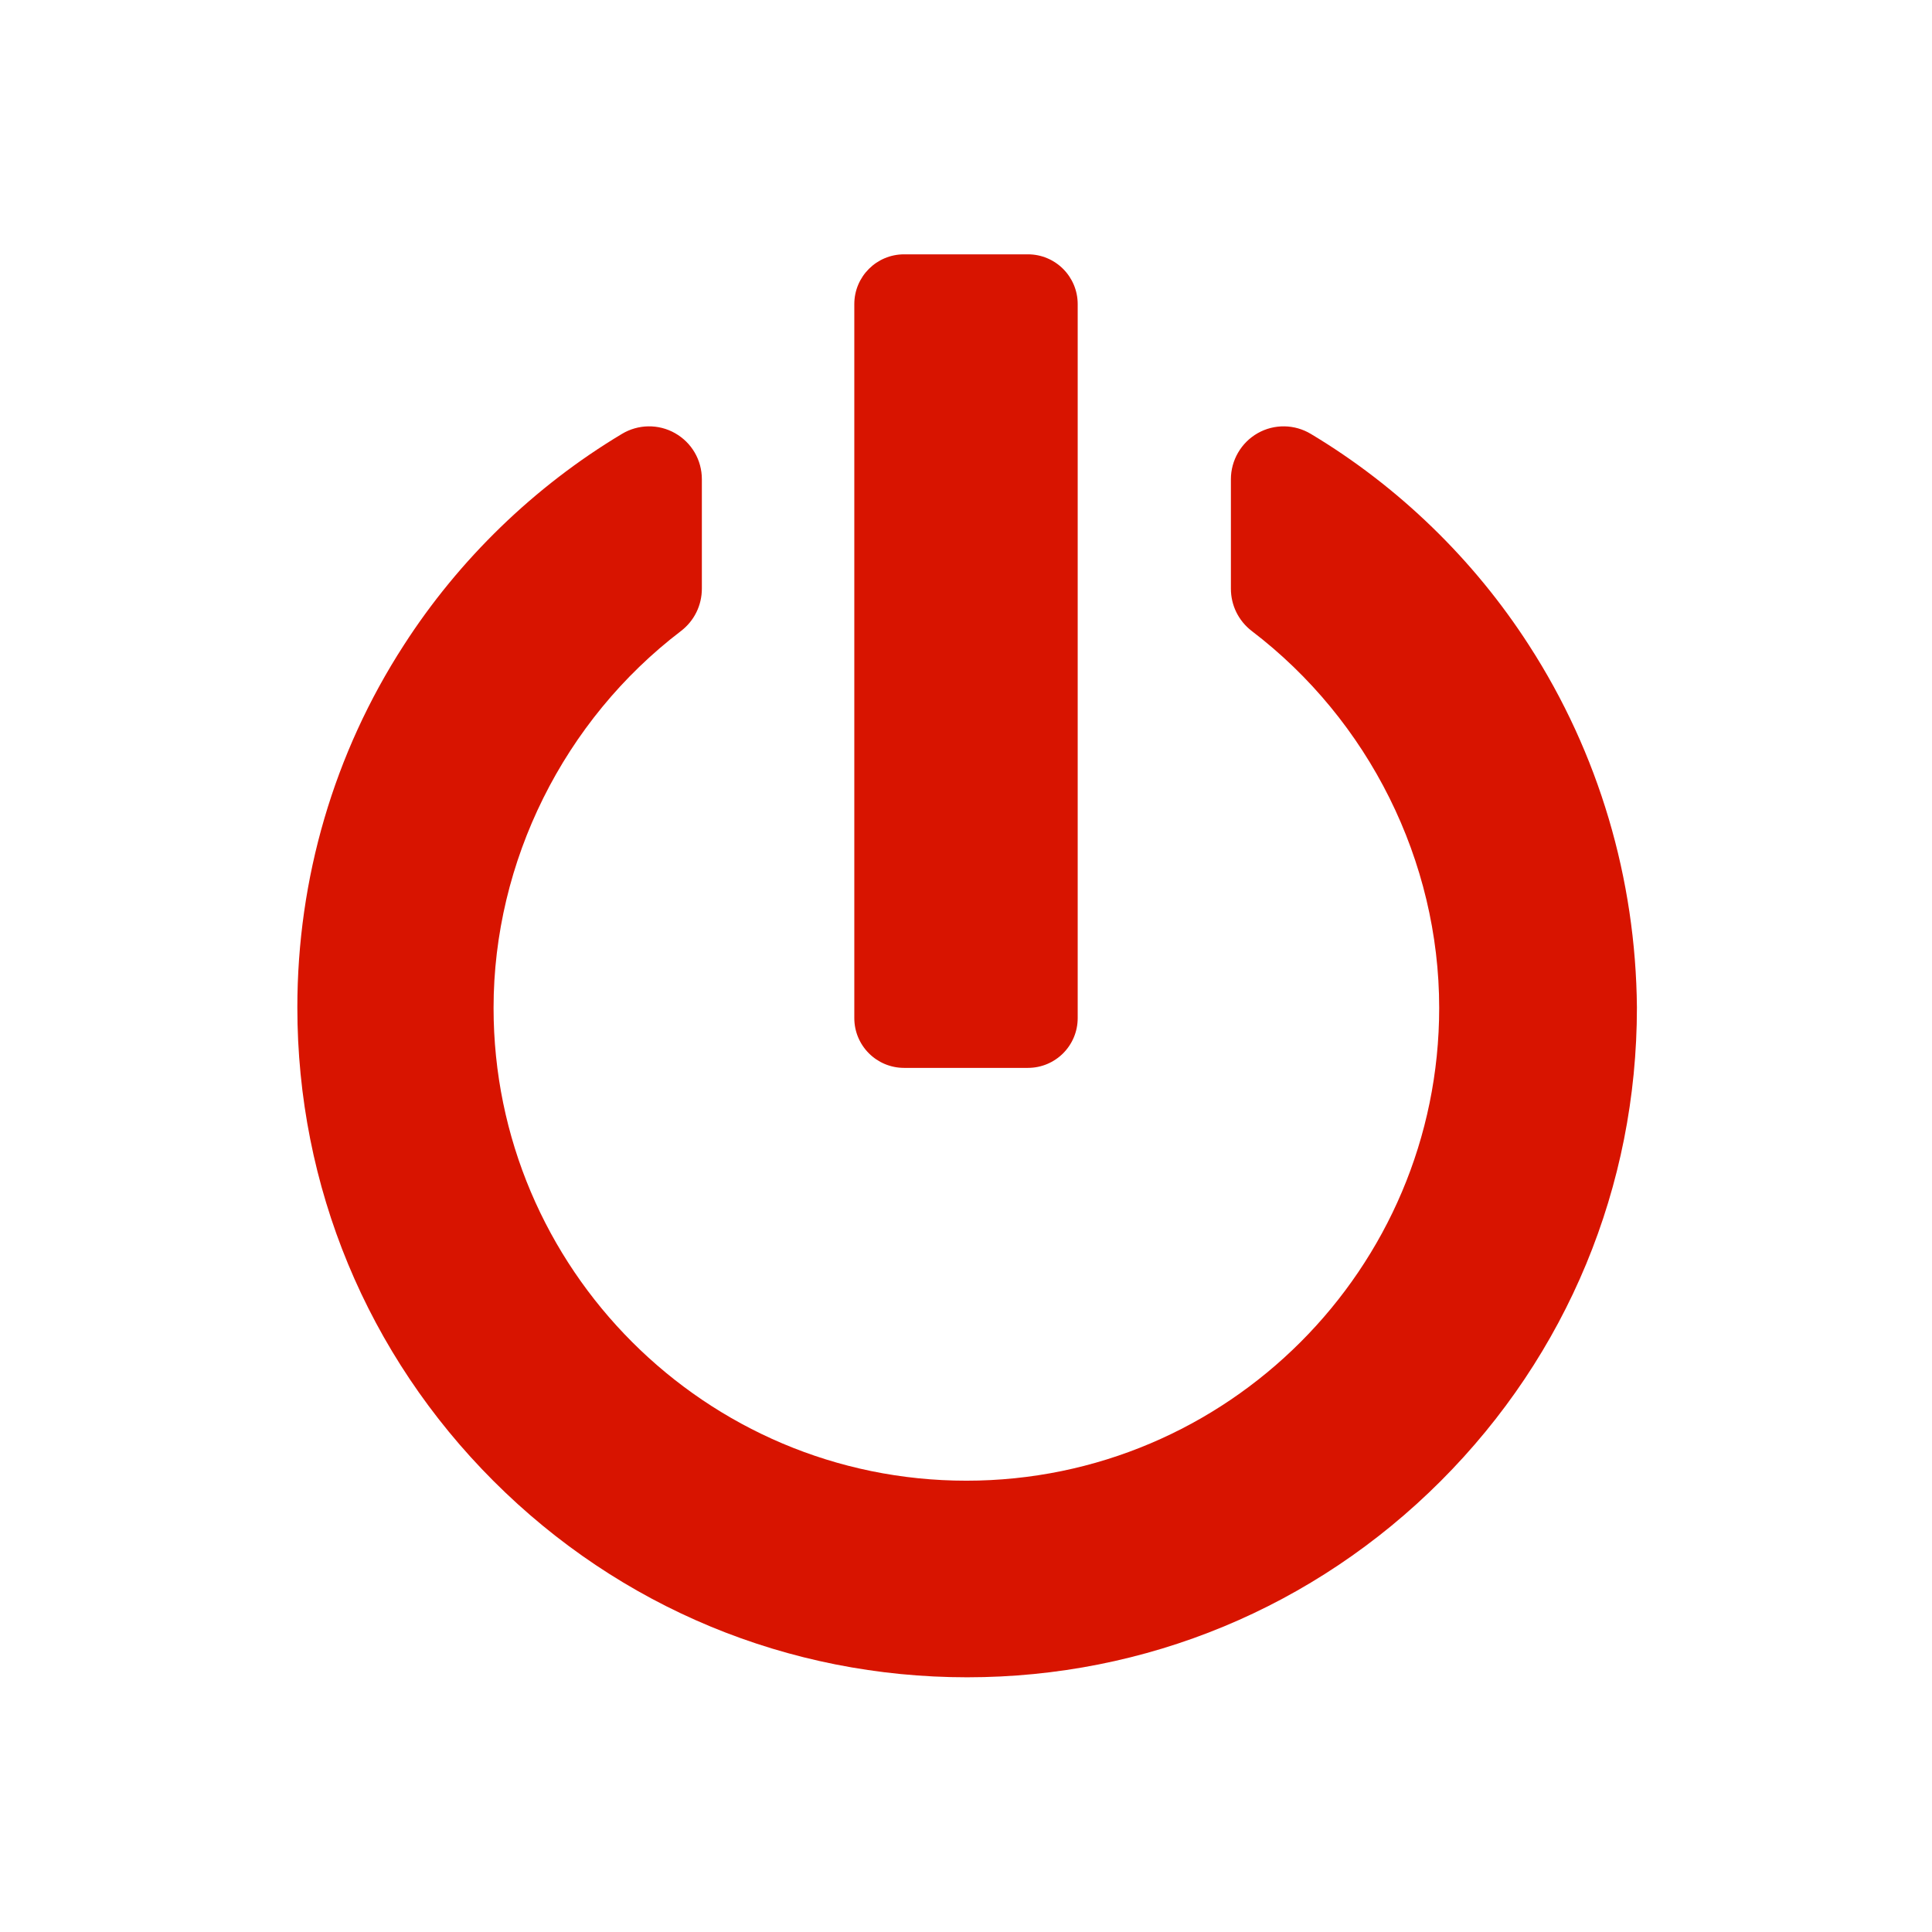
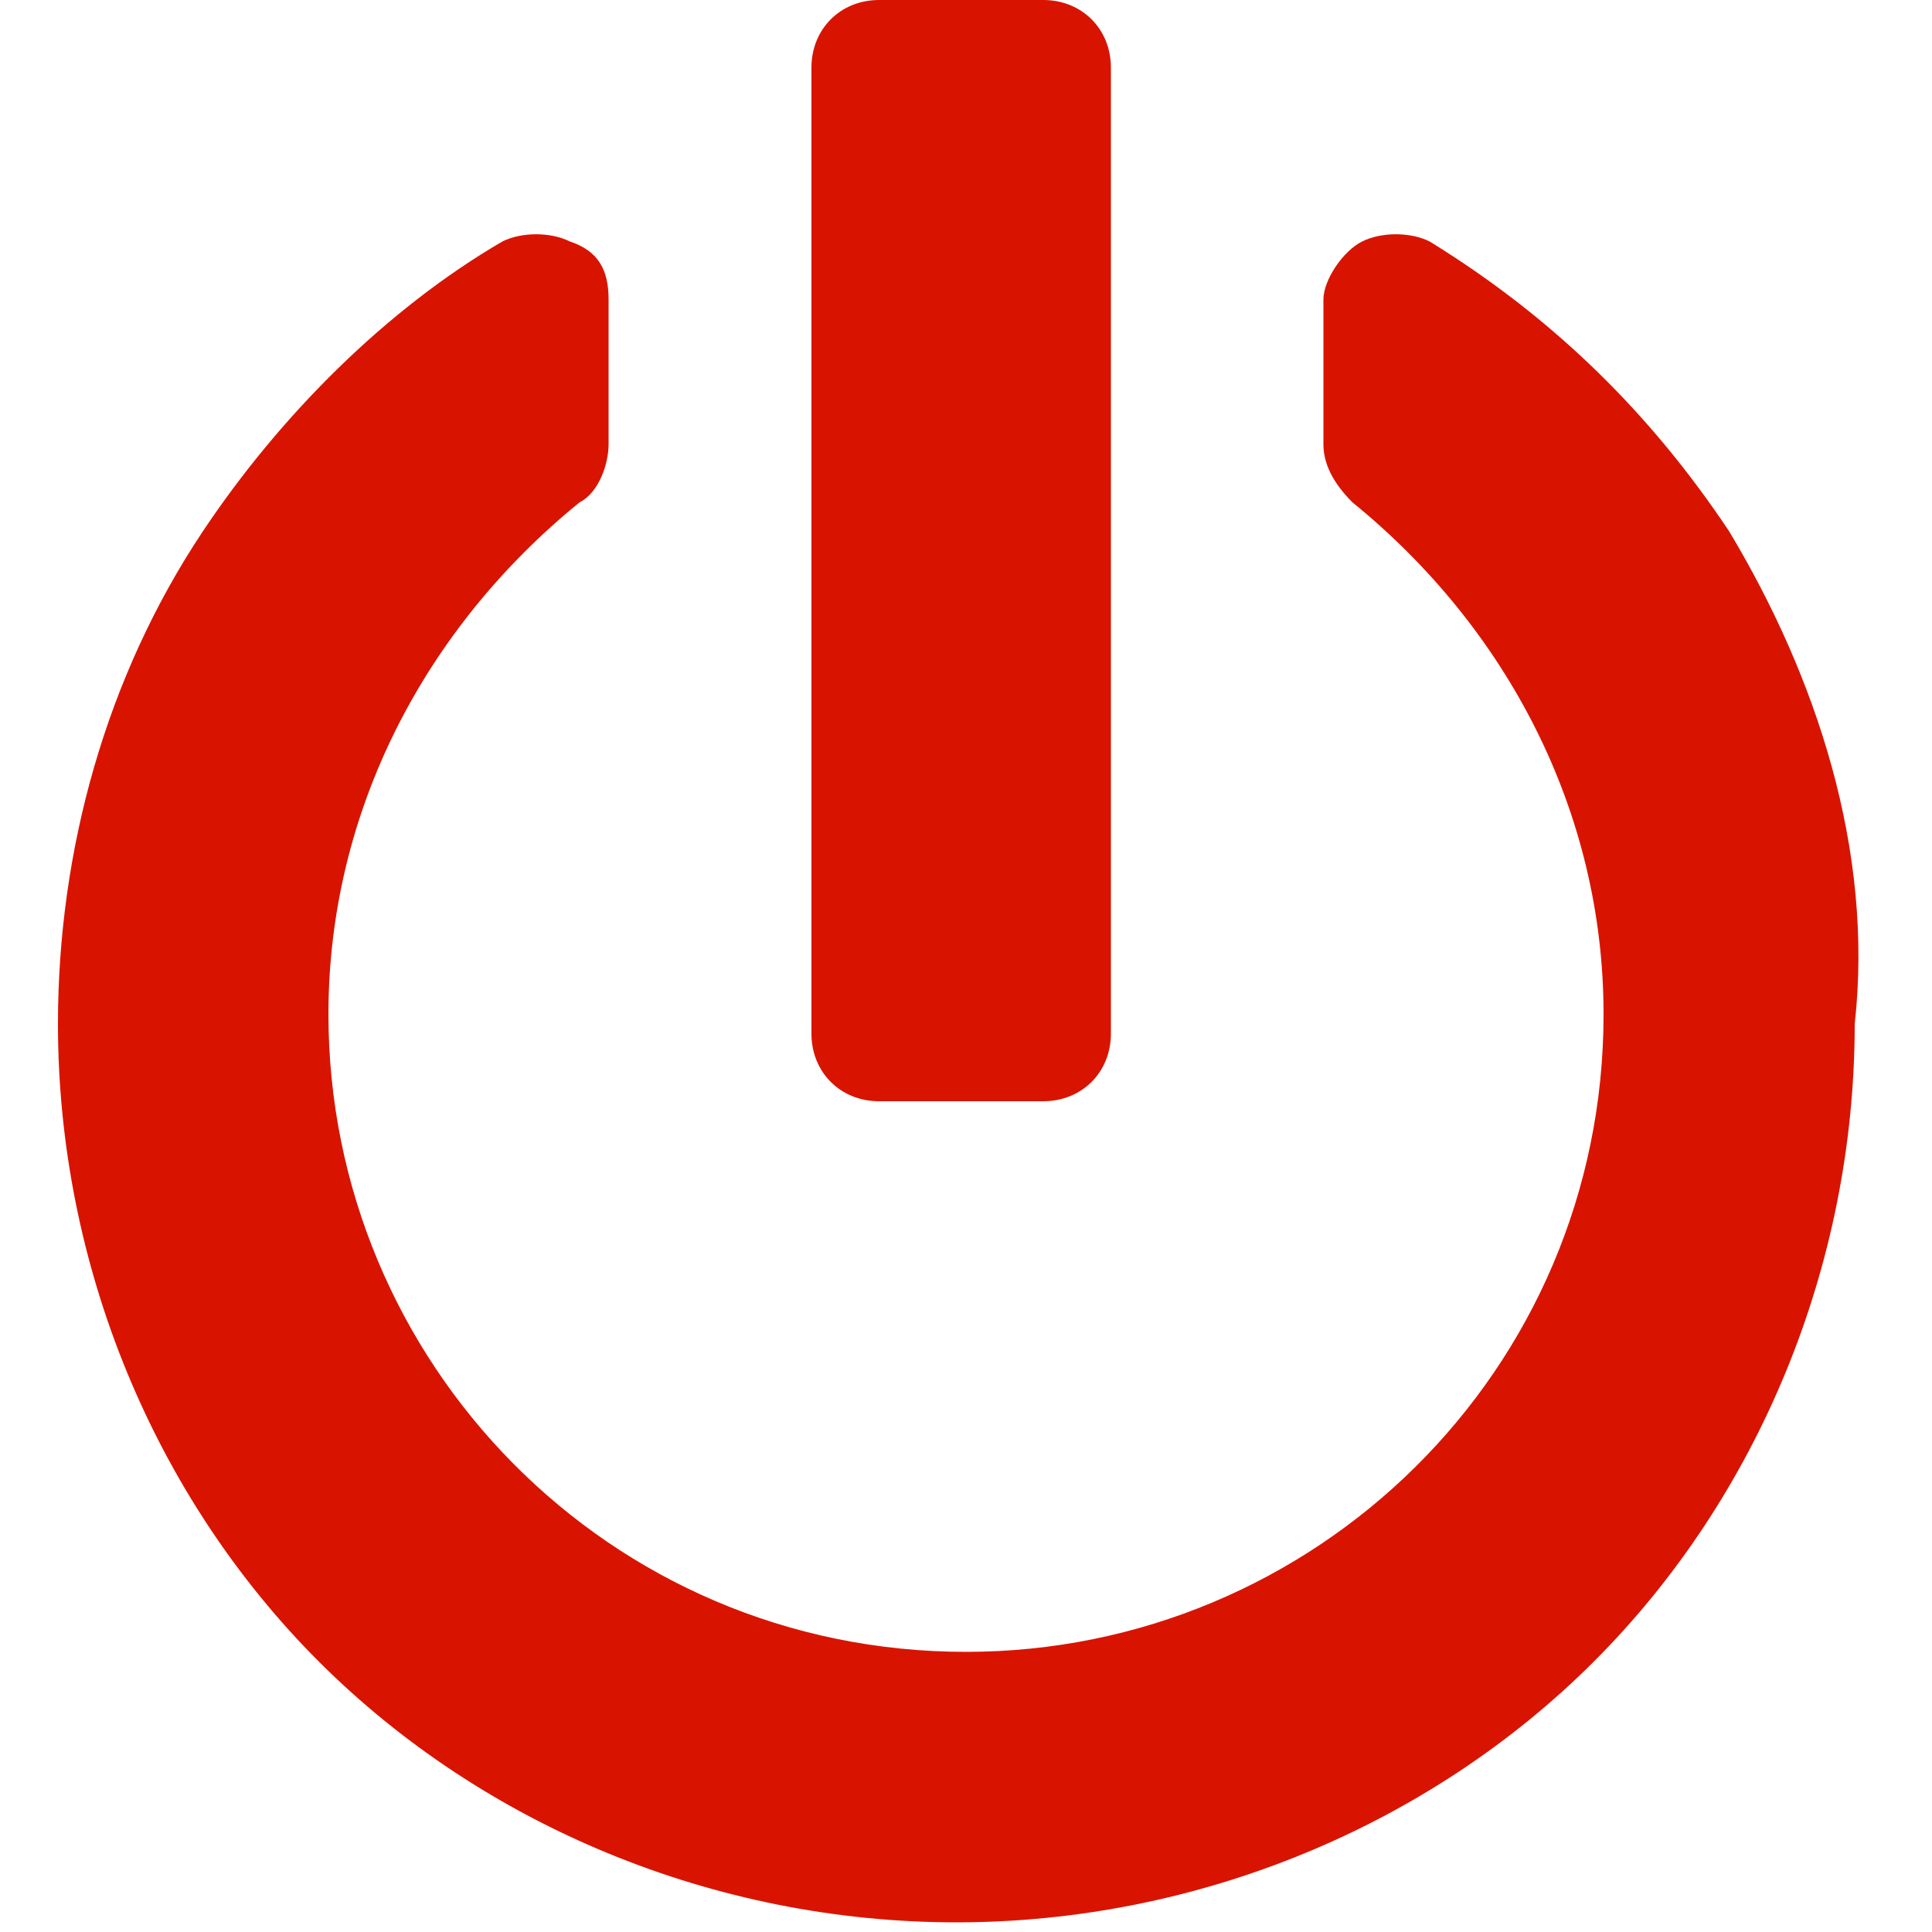
- <svg xmlns="http://www.w3.org/2000/svg" version="1.1" id="Layer_1" x="0px" y="0px" viewBox="0 0 512 512" enable-background="new 0 0 512 512" xml:space="preserve">
+ <svg xmlns="http://www.w3.org/2000/svg" version="1.1" id="Layer_1" x="0px" y="0px" viewBox="290 290 20 20" enable-background="new 290 290 20 20" xml:space="preserve">
  <g>
-     <path fill="#D81400" d="M405.2,171c-14.6-22.7-34.6-42.1-57.8-56c-4.3-2.6-9.7-2.7-14.1-0.2c-4.4,2.5-7.1,7.2-7.1,12.2v29   c0,4.4,2,8.5,5.5,11.2c31.1,23.7,49.7,61,49.7,99.9c0,69.1-56.2,125.3-125.3,125.3s-125.3-56.2-125.3-125.3   c0-38.8,18.6-76.2,49.7-99.9c3.5-2.7,5.5-6.8,5.5-11.2v-29c0-5.1-2.7-9.7-7.1-12.2c-4.4-2.5-9.8-2.4-14.1,0.2   c-23.2,13.9-43.2,33.3-57.8,56c-18.5,28.6-28.2,61.8-28.2,96c0,47.4,18.5,92,52,125.5c33.5,33.5,78.1,52,125.5,52s92-18.5,125.5-52   s52-78.1,52-125.5C433.5,232.9,423.7,199.6,405.2,171z" />
-     <path fill="#D81400" d="M239.6,283h32.8c7.3,0,13.2-5.9,13.2-13.2V80.6c0-7.3-5.9-13.2-13.2-13.2h-32.8c-7.3,0-13.2,5.9-13.2,13.2   v189.2C226.4,277.1,232.3,283,239.6,283z" />
+     <path fill="#D81400" d="M307.9,295.5c-0.8-1.2-1.8-2.2-3.1-3c-0.2-0.1-0.5-0.1-0.7,0c-0.2,0.1-0.4,0.4-0.4,0.6v1.5   c0,0.2,0.1,0.4,0.3,0.6c1.6,1.3,2.6,3.2,2.6,5.3c0,3.7-3,6.6-6.6,6.6c-3.7,0-6.6-3-6.6-6.6c0-2.1,1-4,2.6-5.3   c0.2-0.1,0.3-0.4,0.3-0.6v-1.5c0-0.3-0.1-0.5-0.4-0.6c-0.2-0.1-0.5-0.1-0.7,0c-1.2,0.7-2.3,1.8-3.1,3c-1,1.5-1.5,3.3-1.5,5.1   c0,2.5,1,4.9,2.7,6.6s4.1,2.7,6.6,2.7s4.9-1,6.6-2.7s2.7-4.1,2.7-6.6C309.4,298.8,308.8,297,307.9,295.5z" />
+     <path fill="#D81400" d="M299.1,301.4h1.7c0.4,0,0.7-0.3,0.7-0.7v-10c0-0.4-0.3-0.7-0.7-0.7h-1.7c-0.4,0-0.7,0.3-0.7,0.7v10   C298.4,301.1,298.7,301.4,299.1,301.4z" />
  </g>
</svg>
